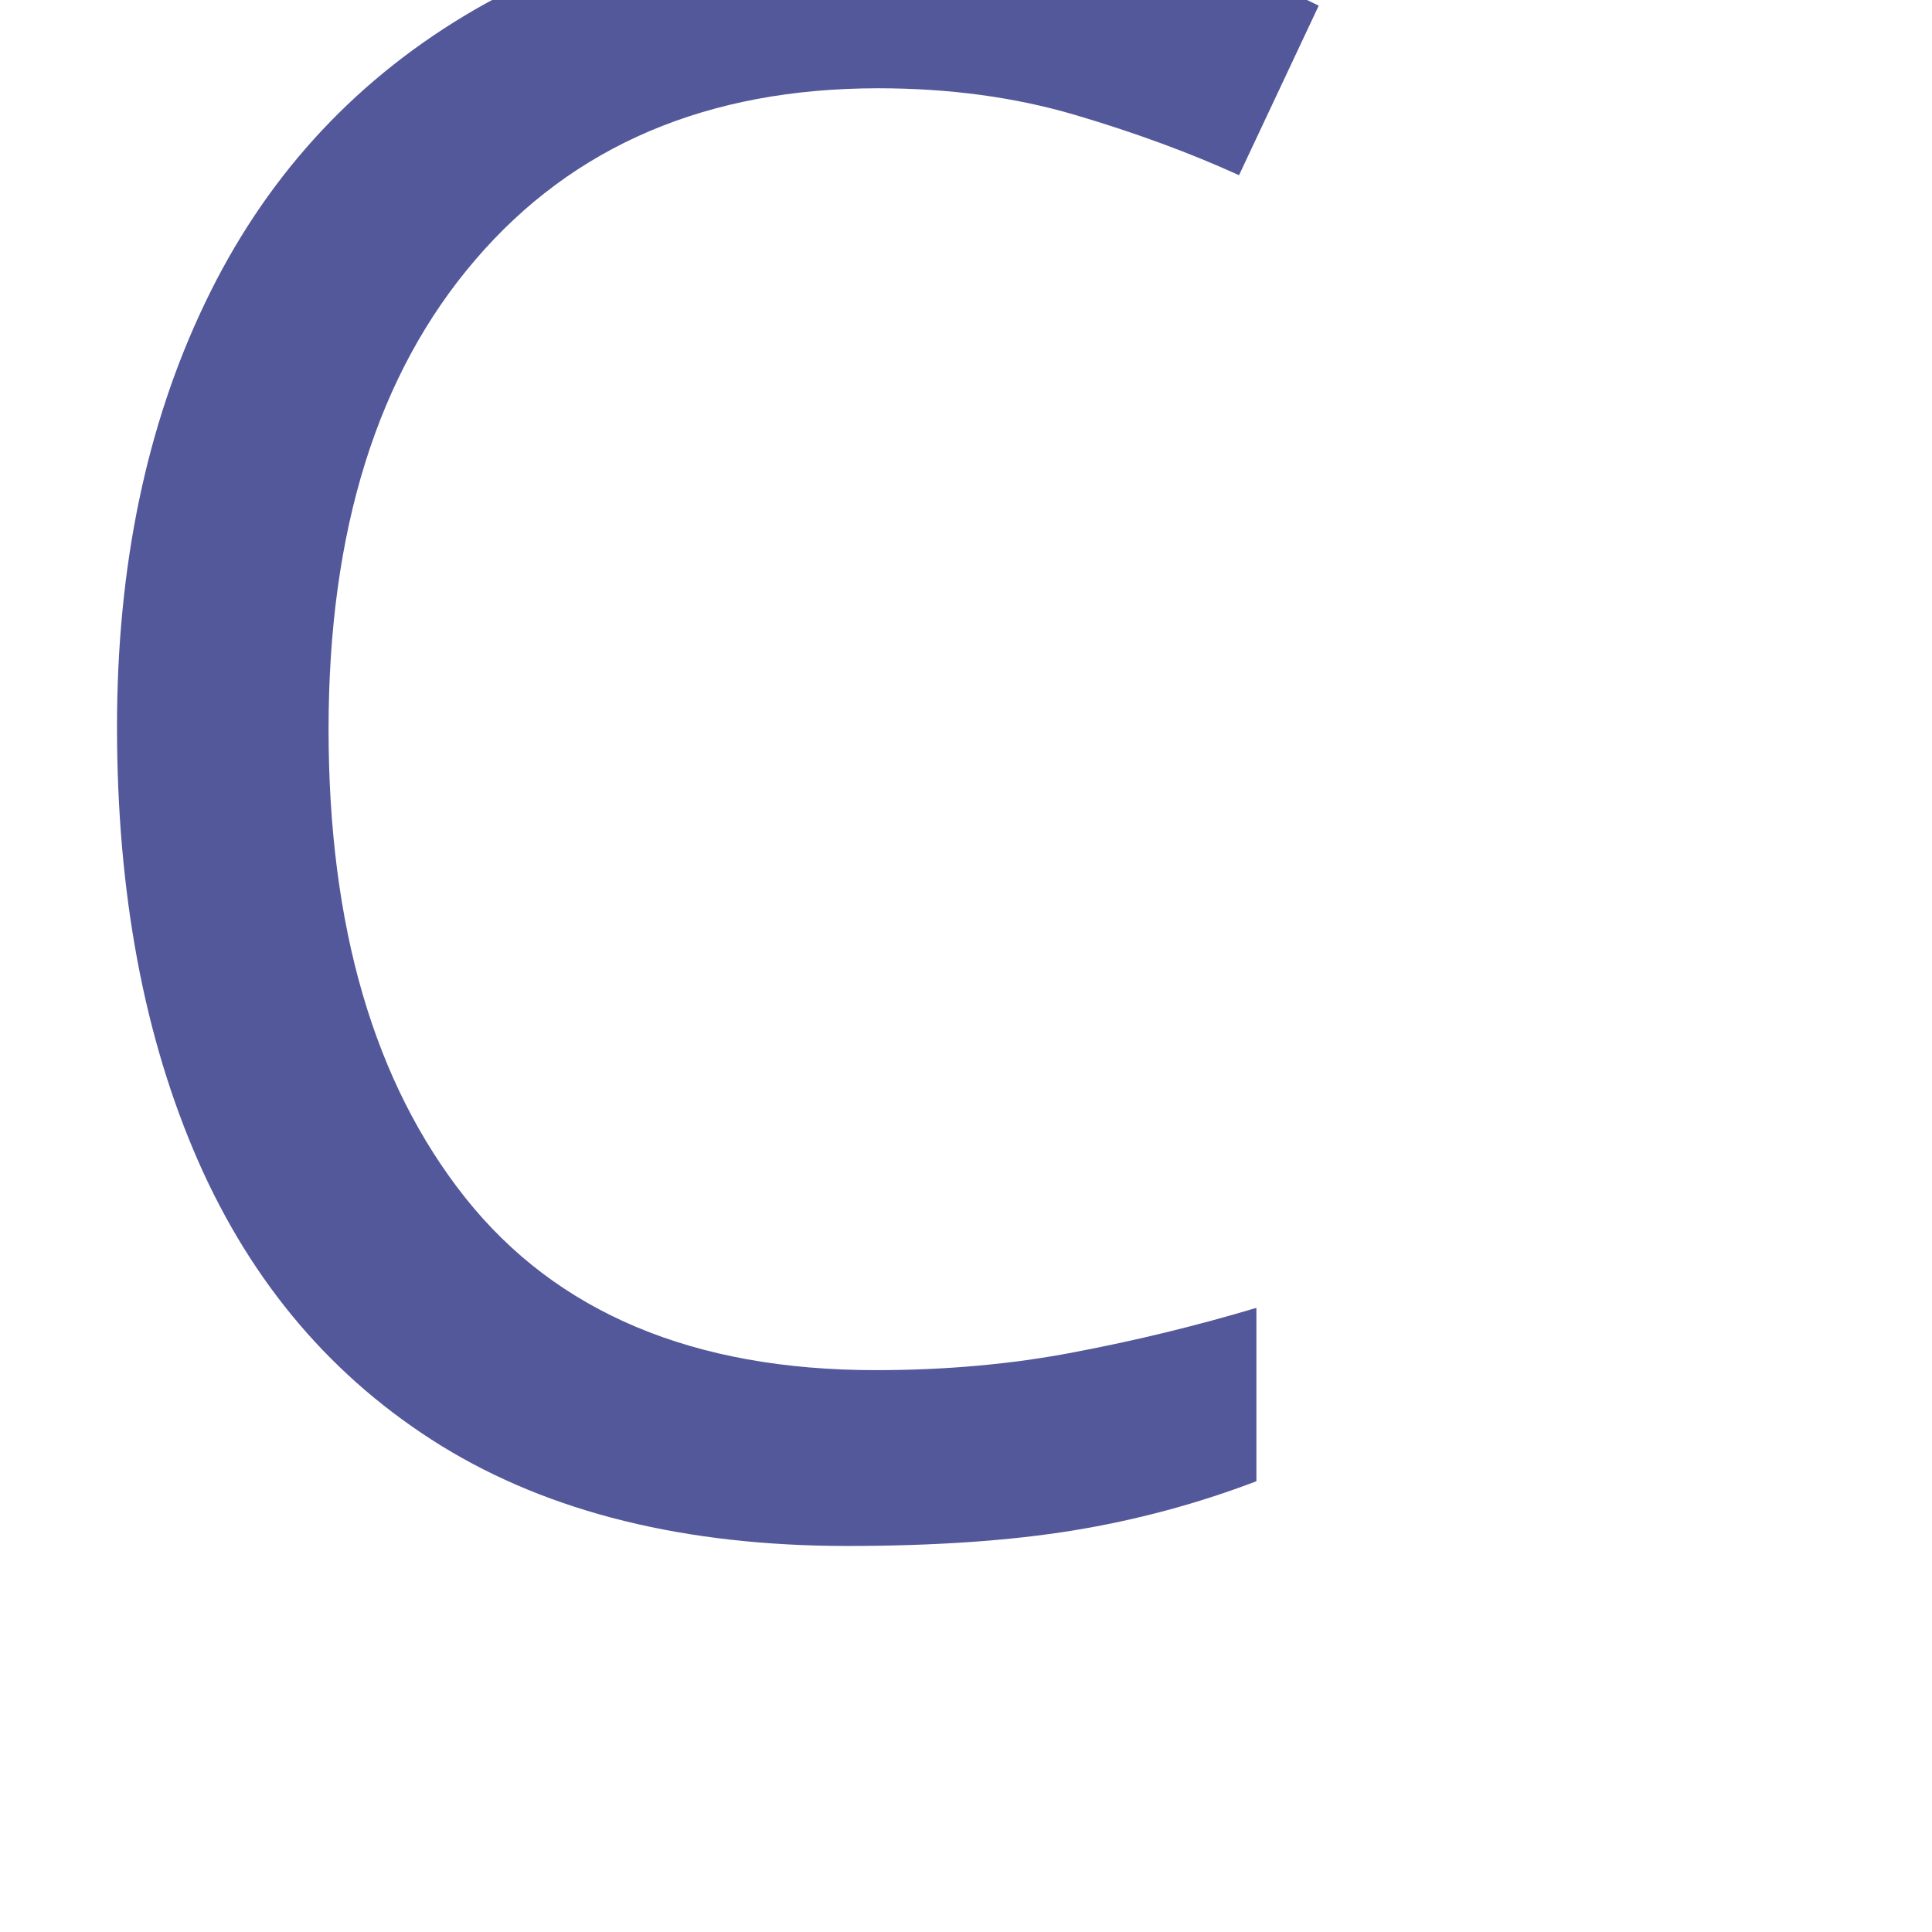
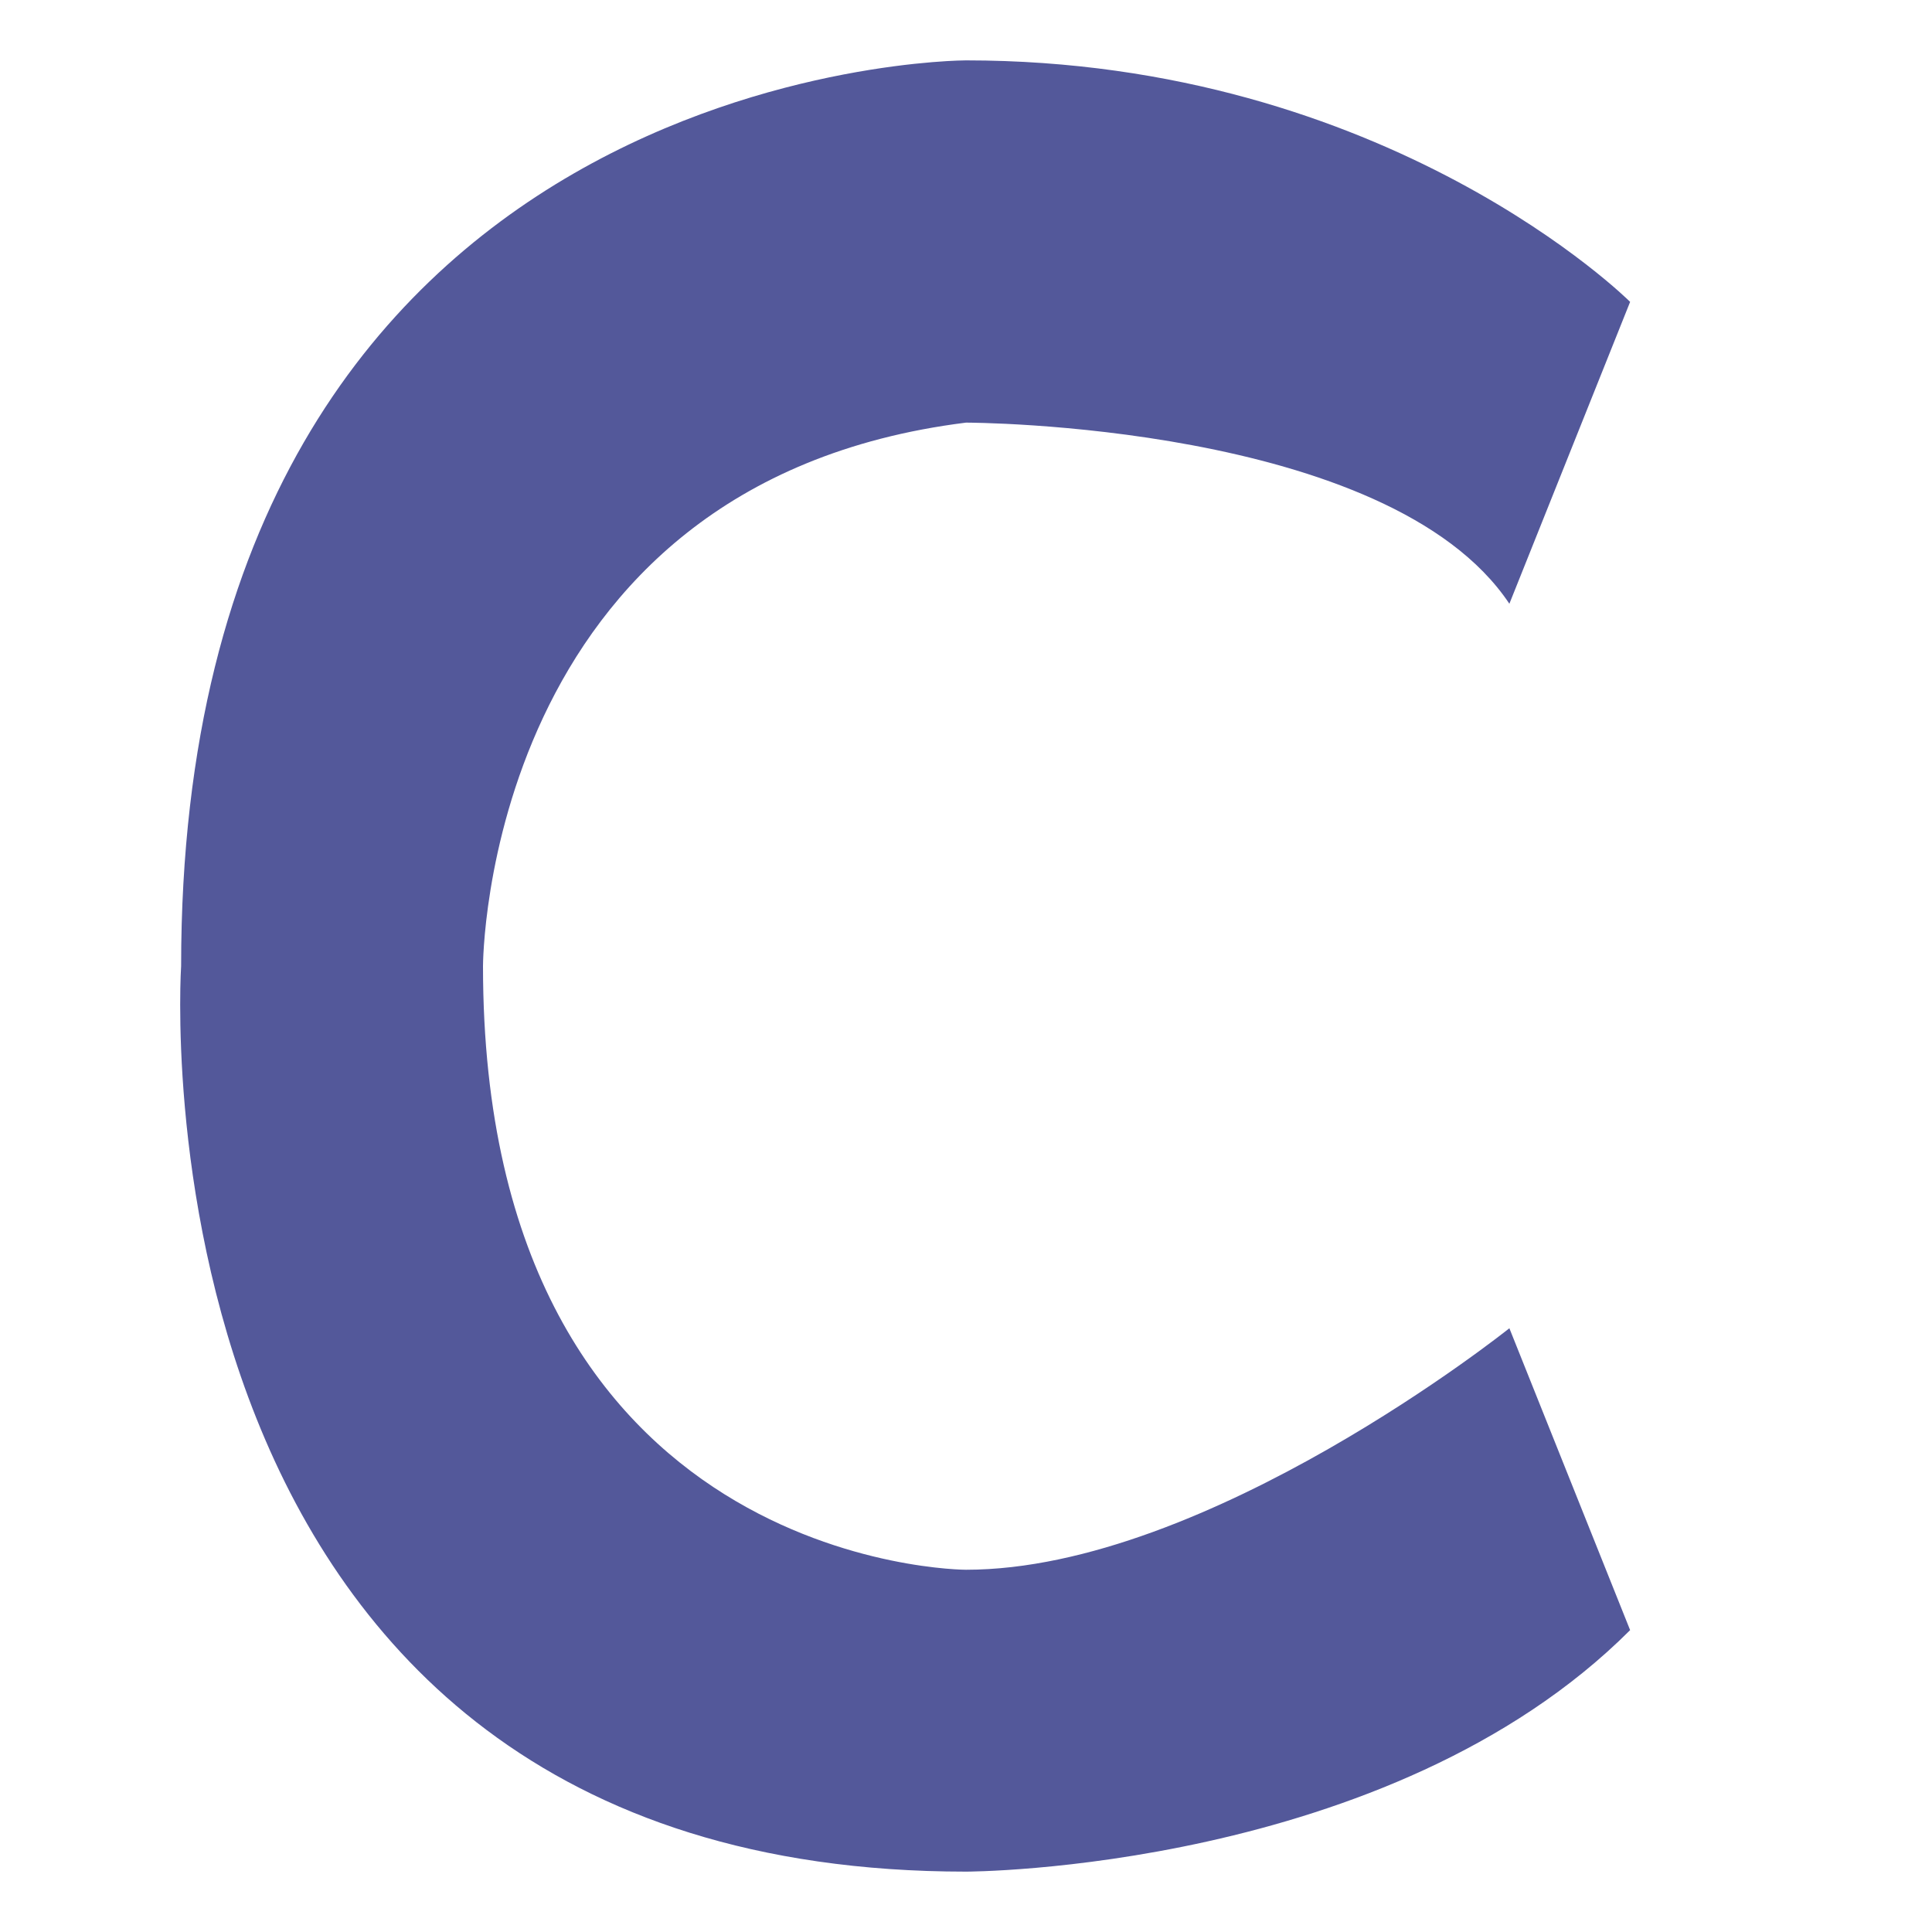
- <svg xmlns="http://www.w3.org/2000/svg" width="20" height="20" viewBox="0 0 62.5 62.5">
-   <defs>
-     <style>
-       .cls-1 {
-         font-size: 72px;
-         fill: #53589a;
-         font-family: Broadway;
-       }
-     </style>
-   </defs>
-   <text id="C" class="cls-1" x="-0.607" y="49.291">C</text>
+ <svg xmlns="http://www.w3.org/2000/svg" viewBox="0 0 32 32">
+   <path fill="#53589a" d="M25 10L27 5C27 5 23 1 16 1C16 1 3 1 3 16C3 16 2 31 16 31C16 31 23 31 27 27L25 22C25 22 20 26 16 26C16 26 8 26 8 16C8 16 8 8 16 7  C16 7 23 7 25 10Z" />
</svg>
